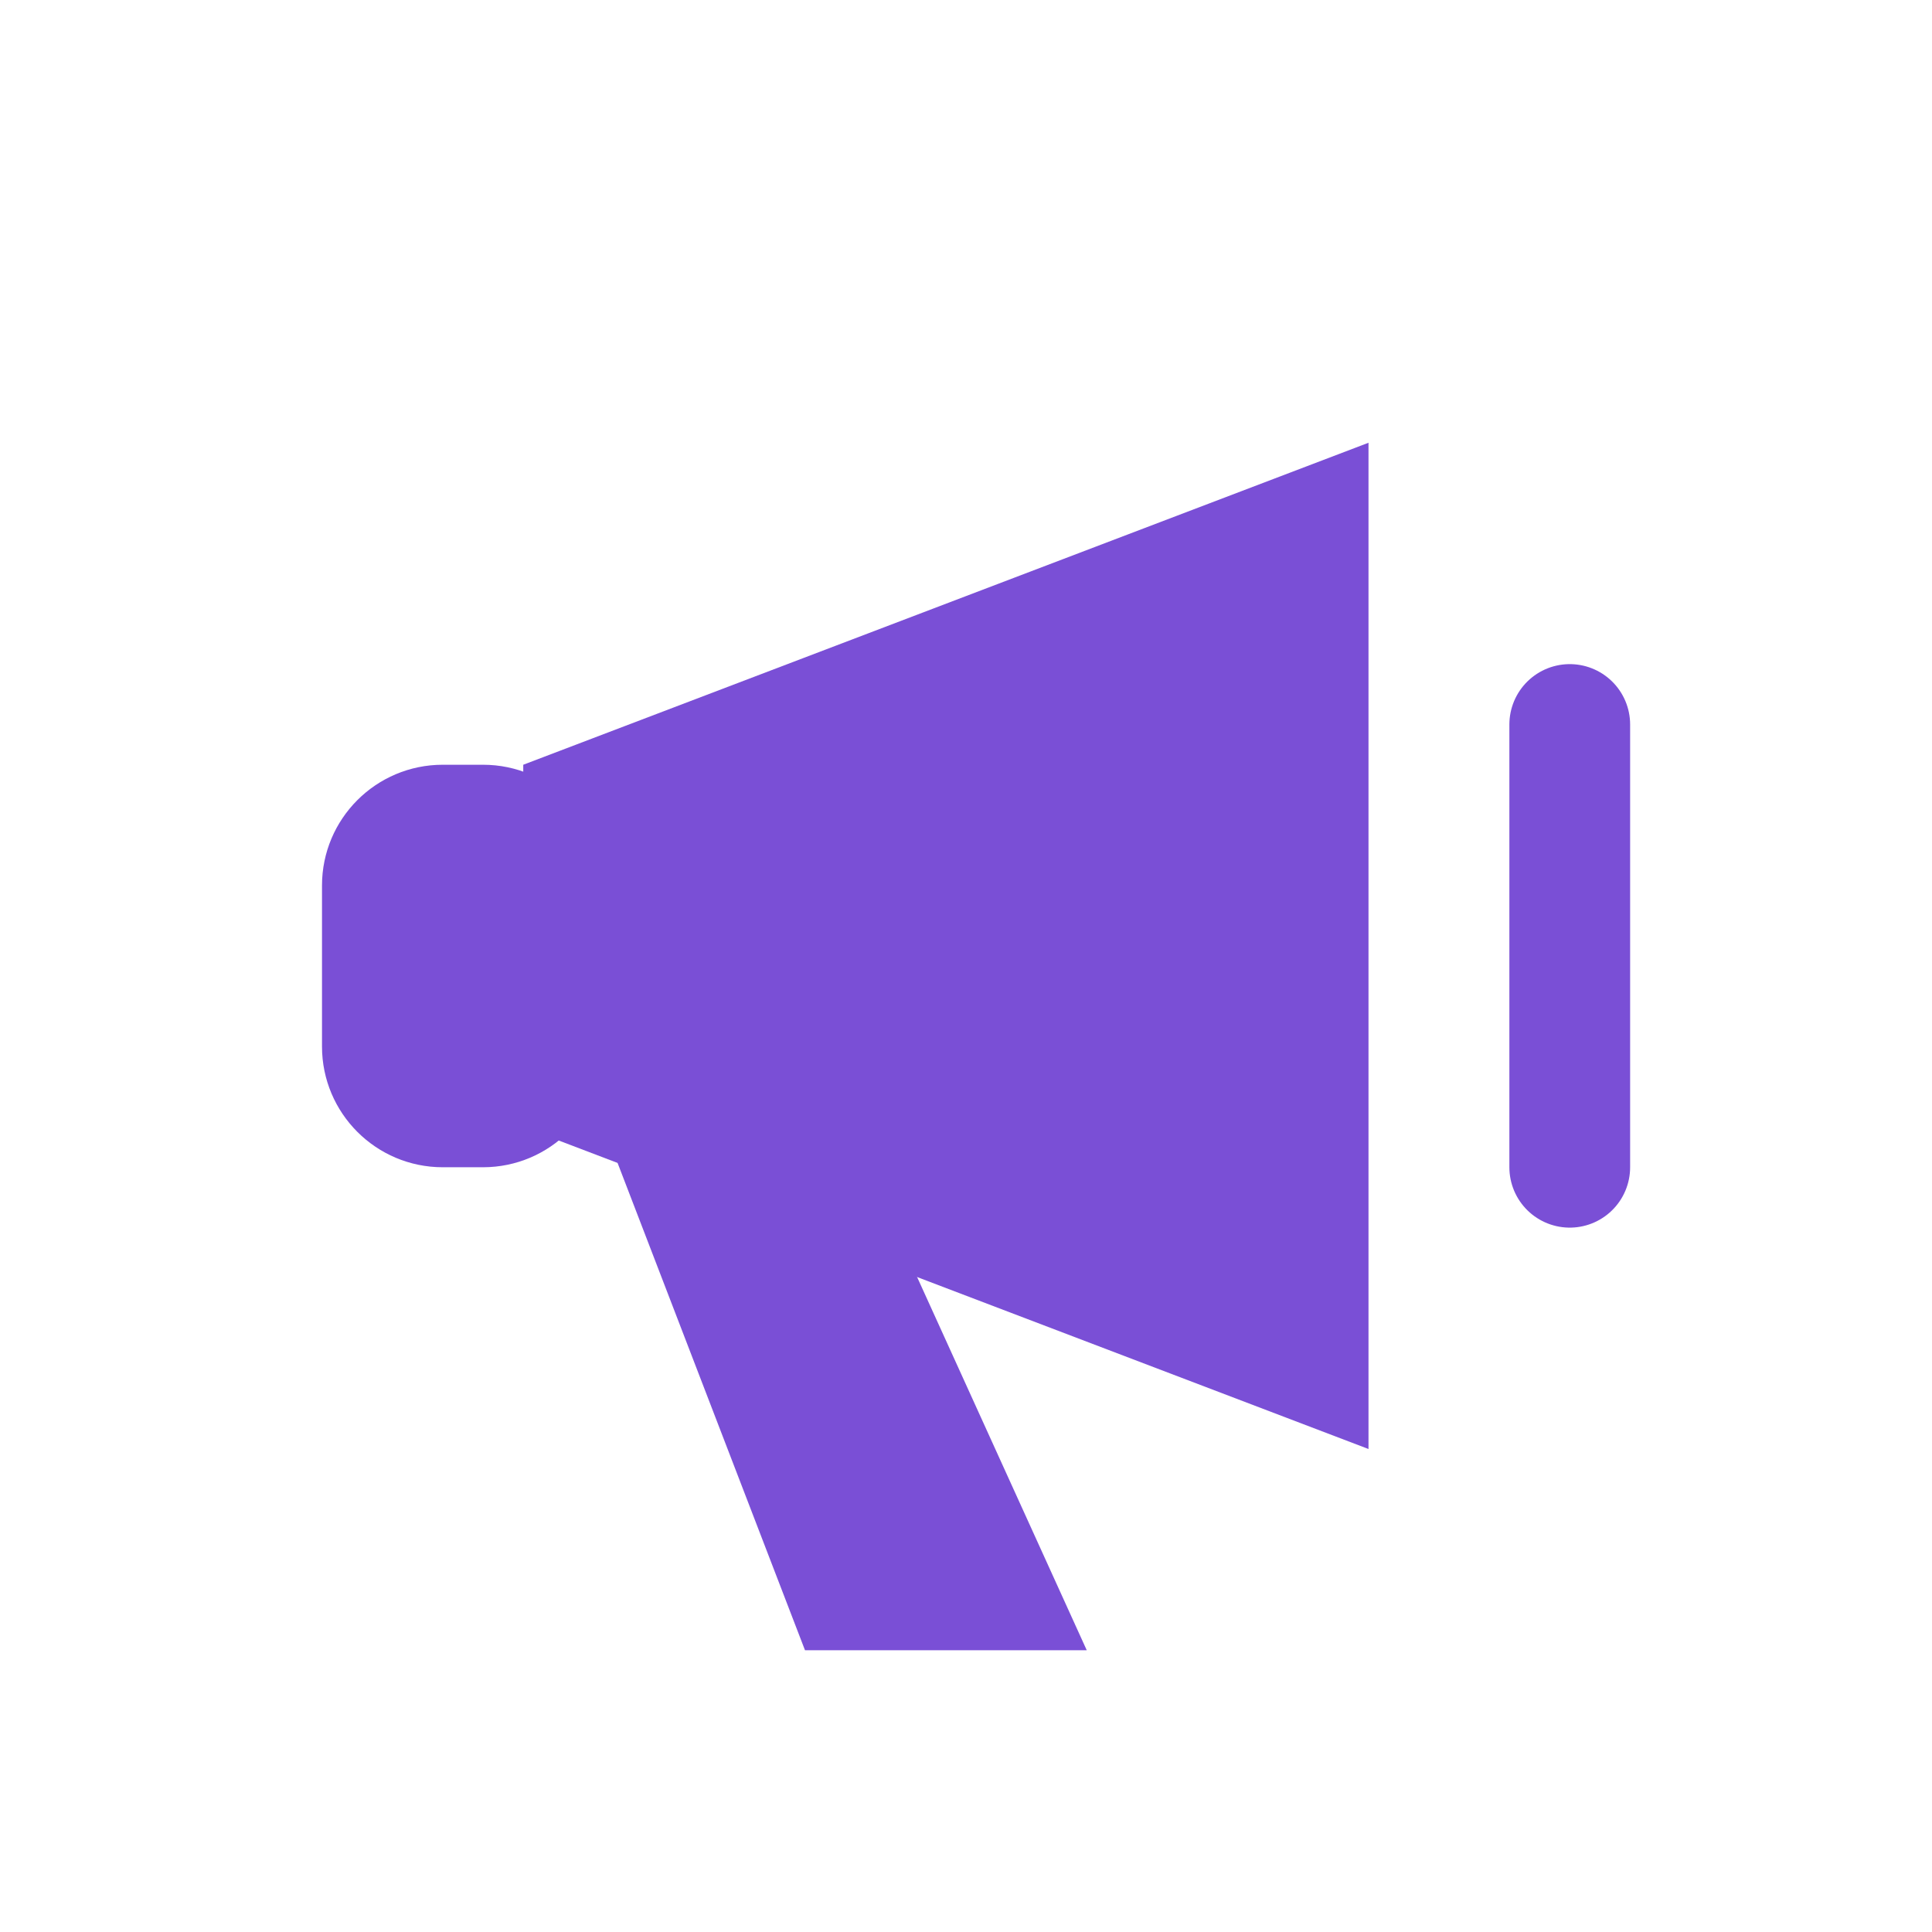
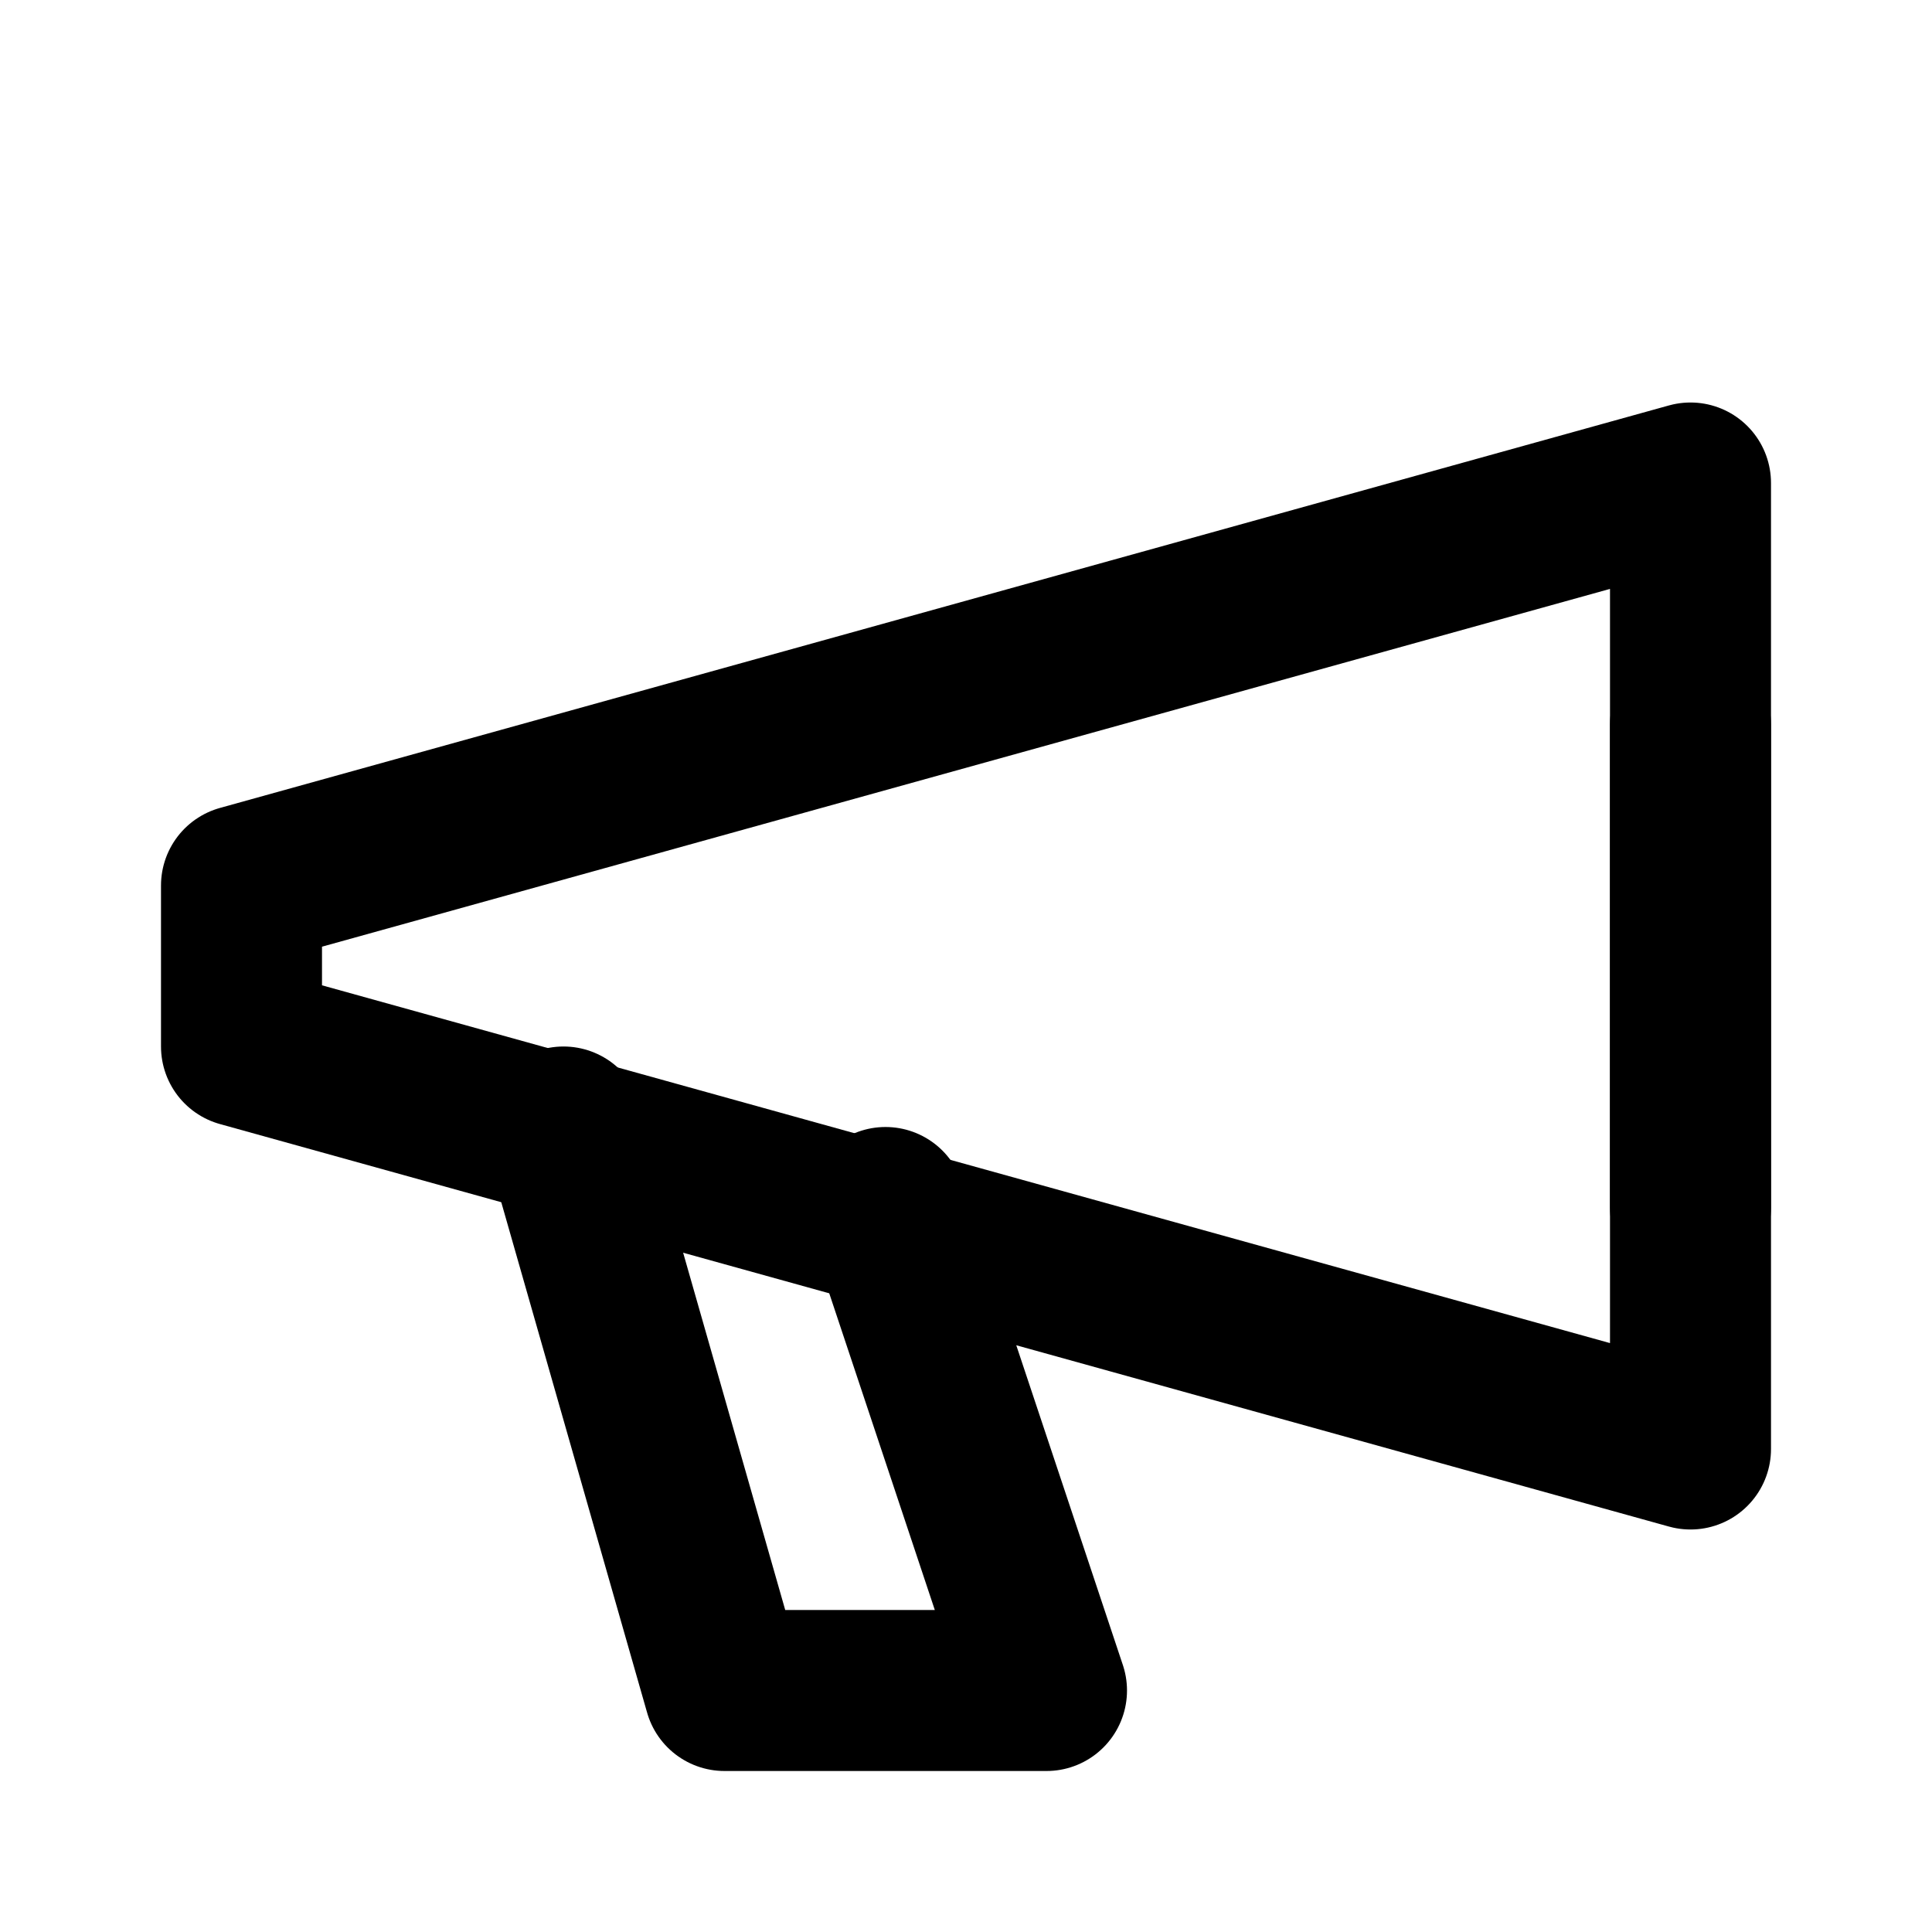
- <svg xmlns="http://www.w3.org/2000/svg" width="48" height="48" viewBox="0 0 48 48" fill="none">
-   <path d="m13 19 21-8v25l-21-8v-9Z" fill="#7a4fd6" />
-   <rect x="8" y="19" width="7" height="10" rx="3" fill="#7a4fd6" />
-   <path d="m15 28 5 13h7l-5-11-7-2Z" fill="#7a4fd6" />
-   <path d="M39 18v11" stroke="#7a4fd6" stroke-width="3" stroke-linecap="round" />
+ <svg xmlns="http://www.w3.org/2000/svg" viewBox="0 0 24 24" fill="none" stroke="currentColor" stroke-width="2" stroke-linecap="round" stroke-linejoin="round">
+   <path d="m3 11 18-5v12l-18-5v-2Z" />
+   <path d="m7 14 2 7h4l-2-6M21 9v6" />
</svg>
